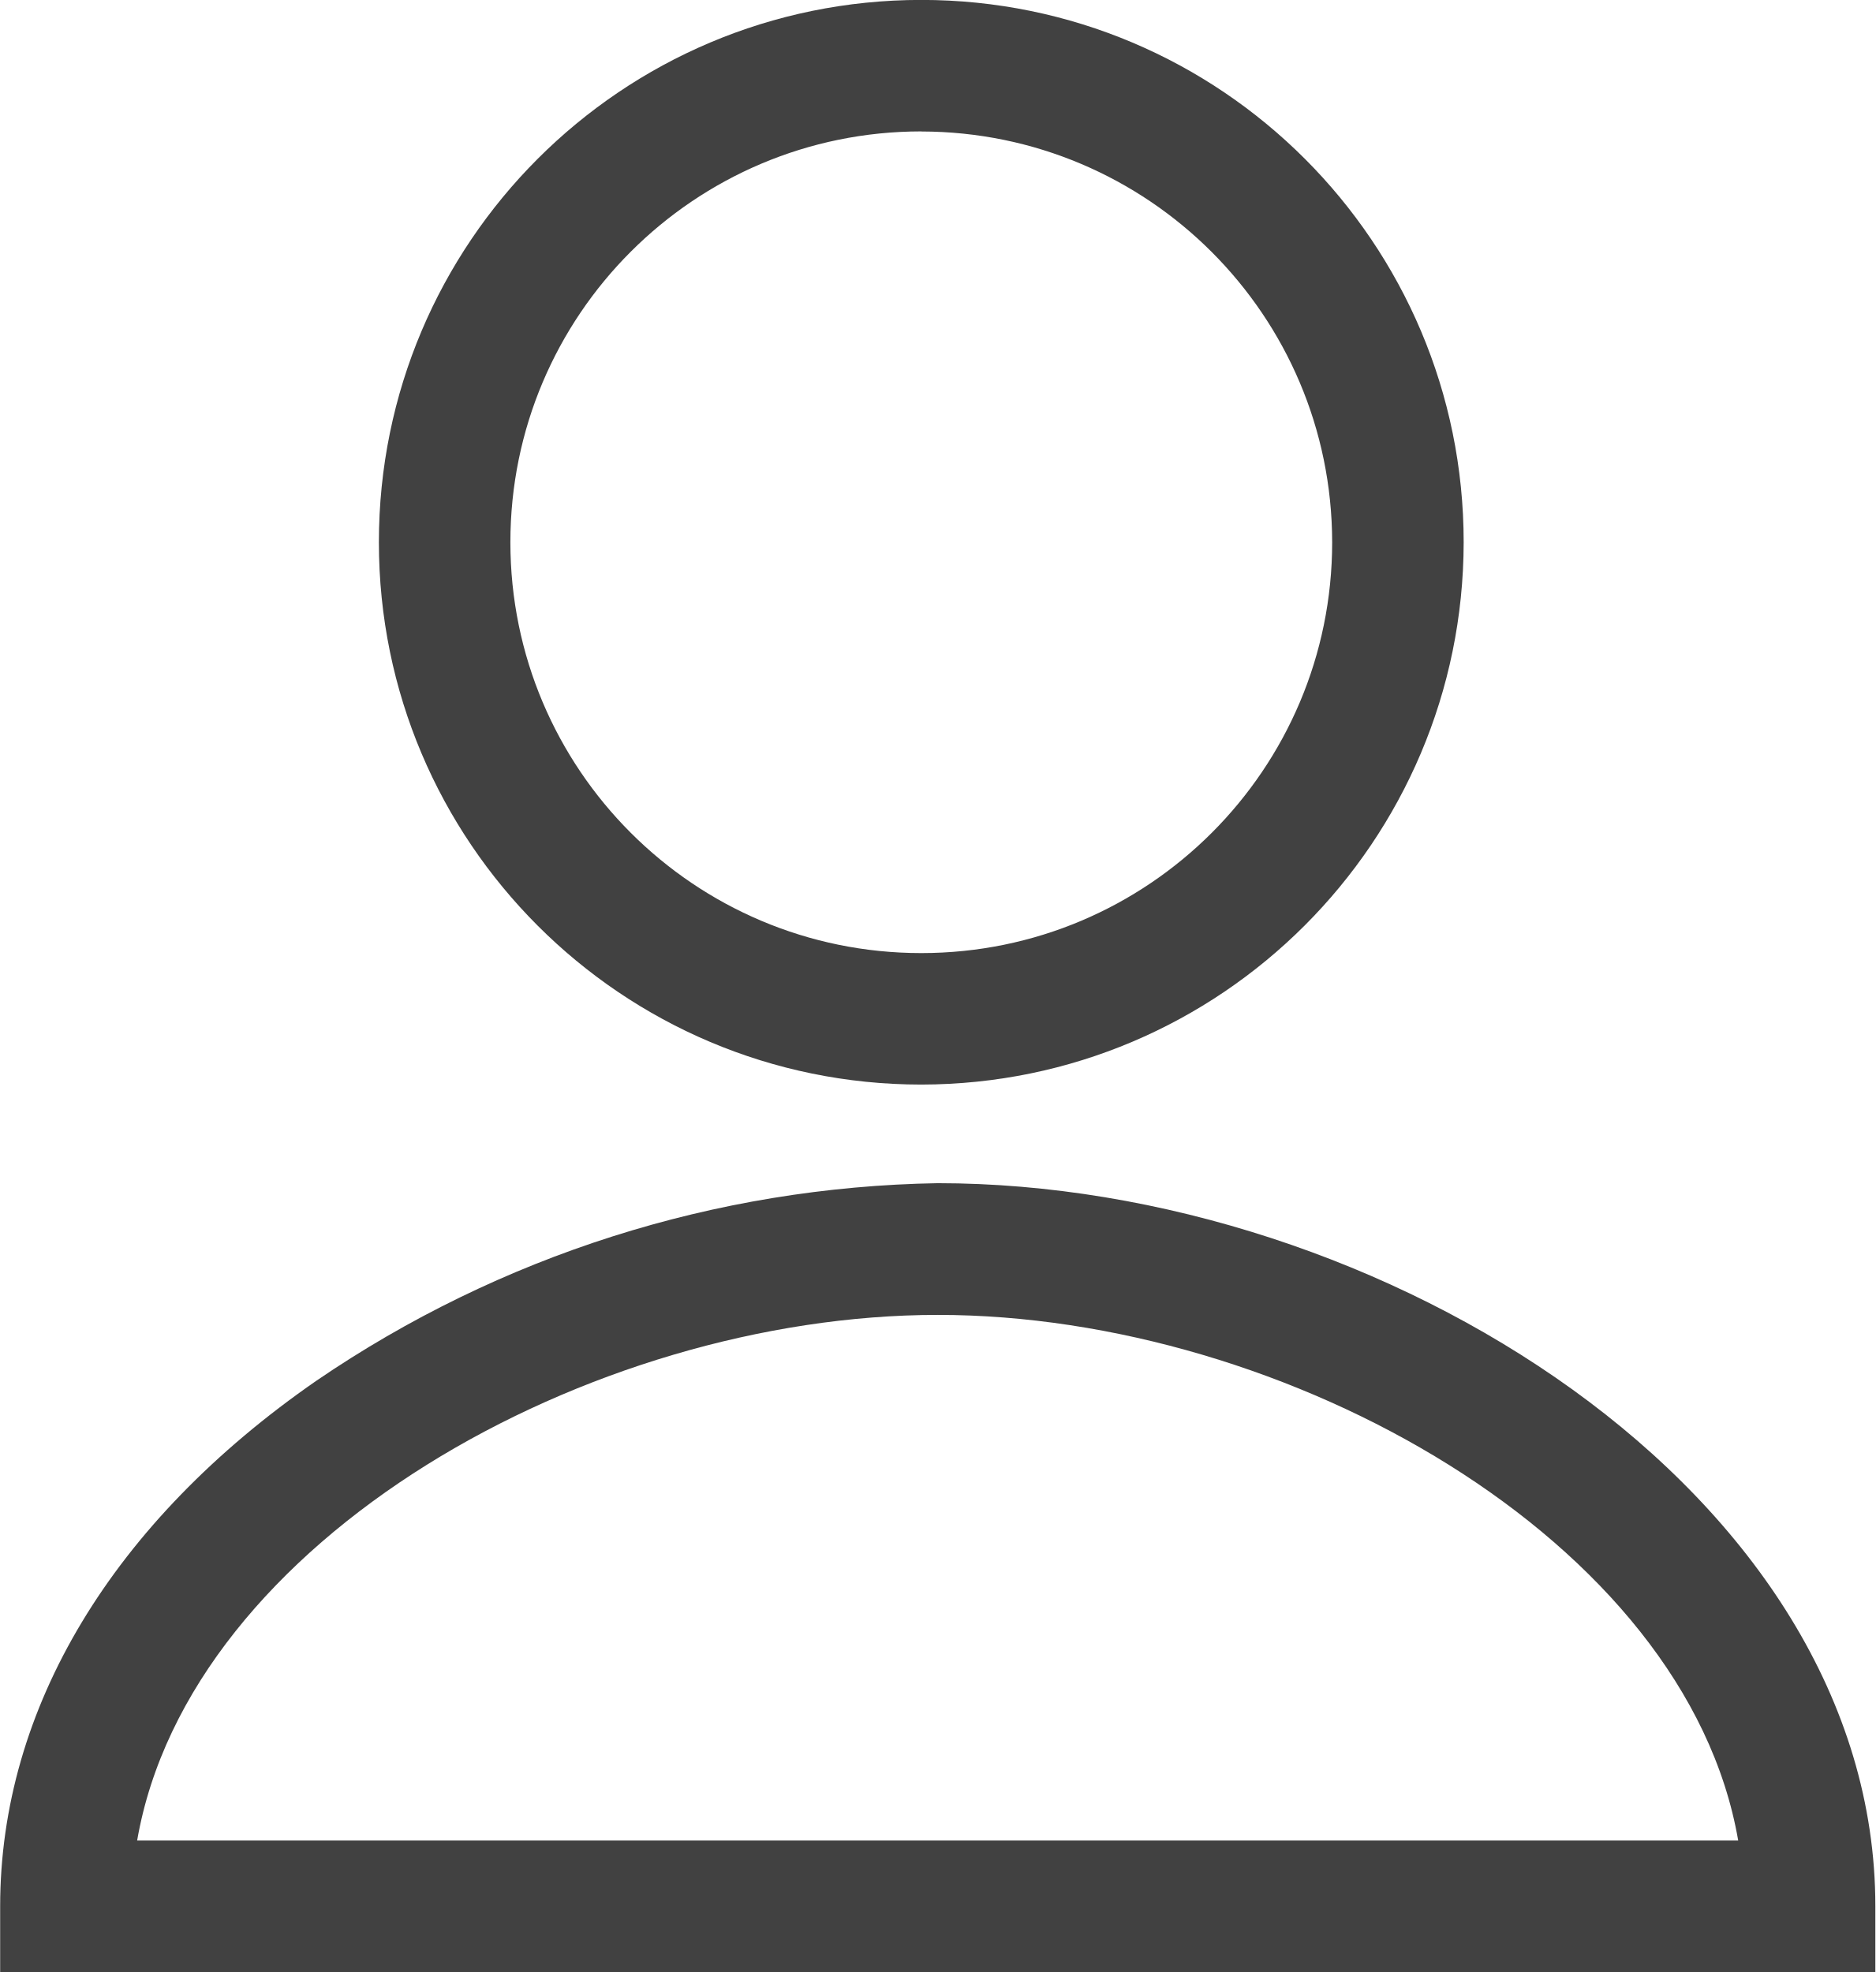
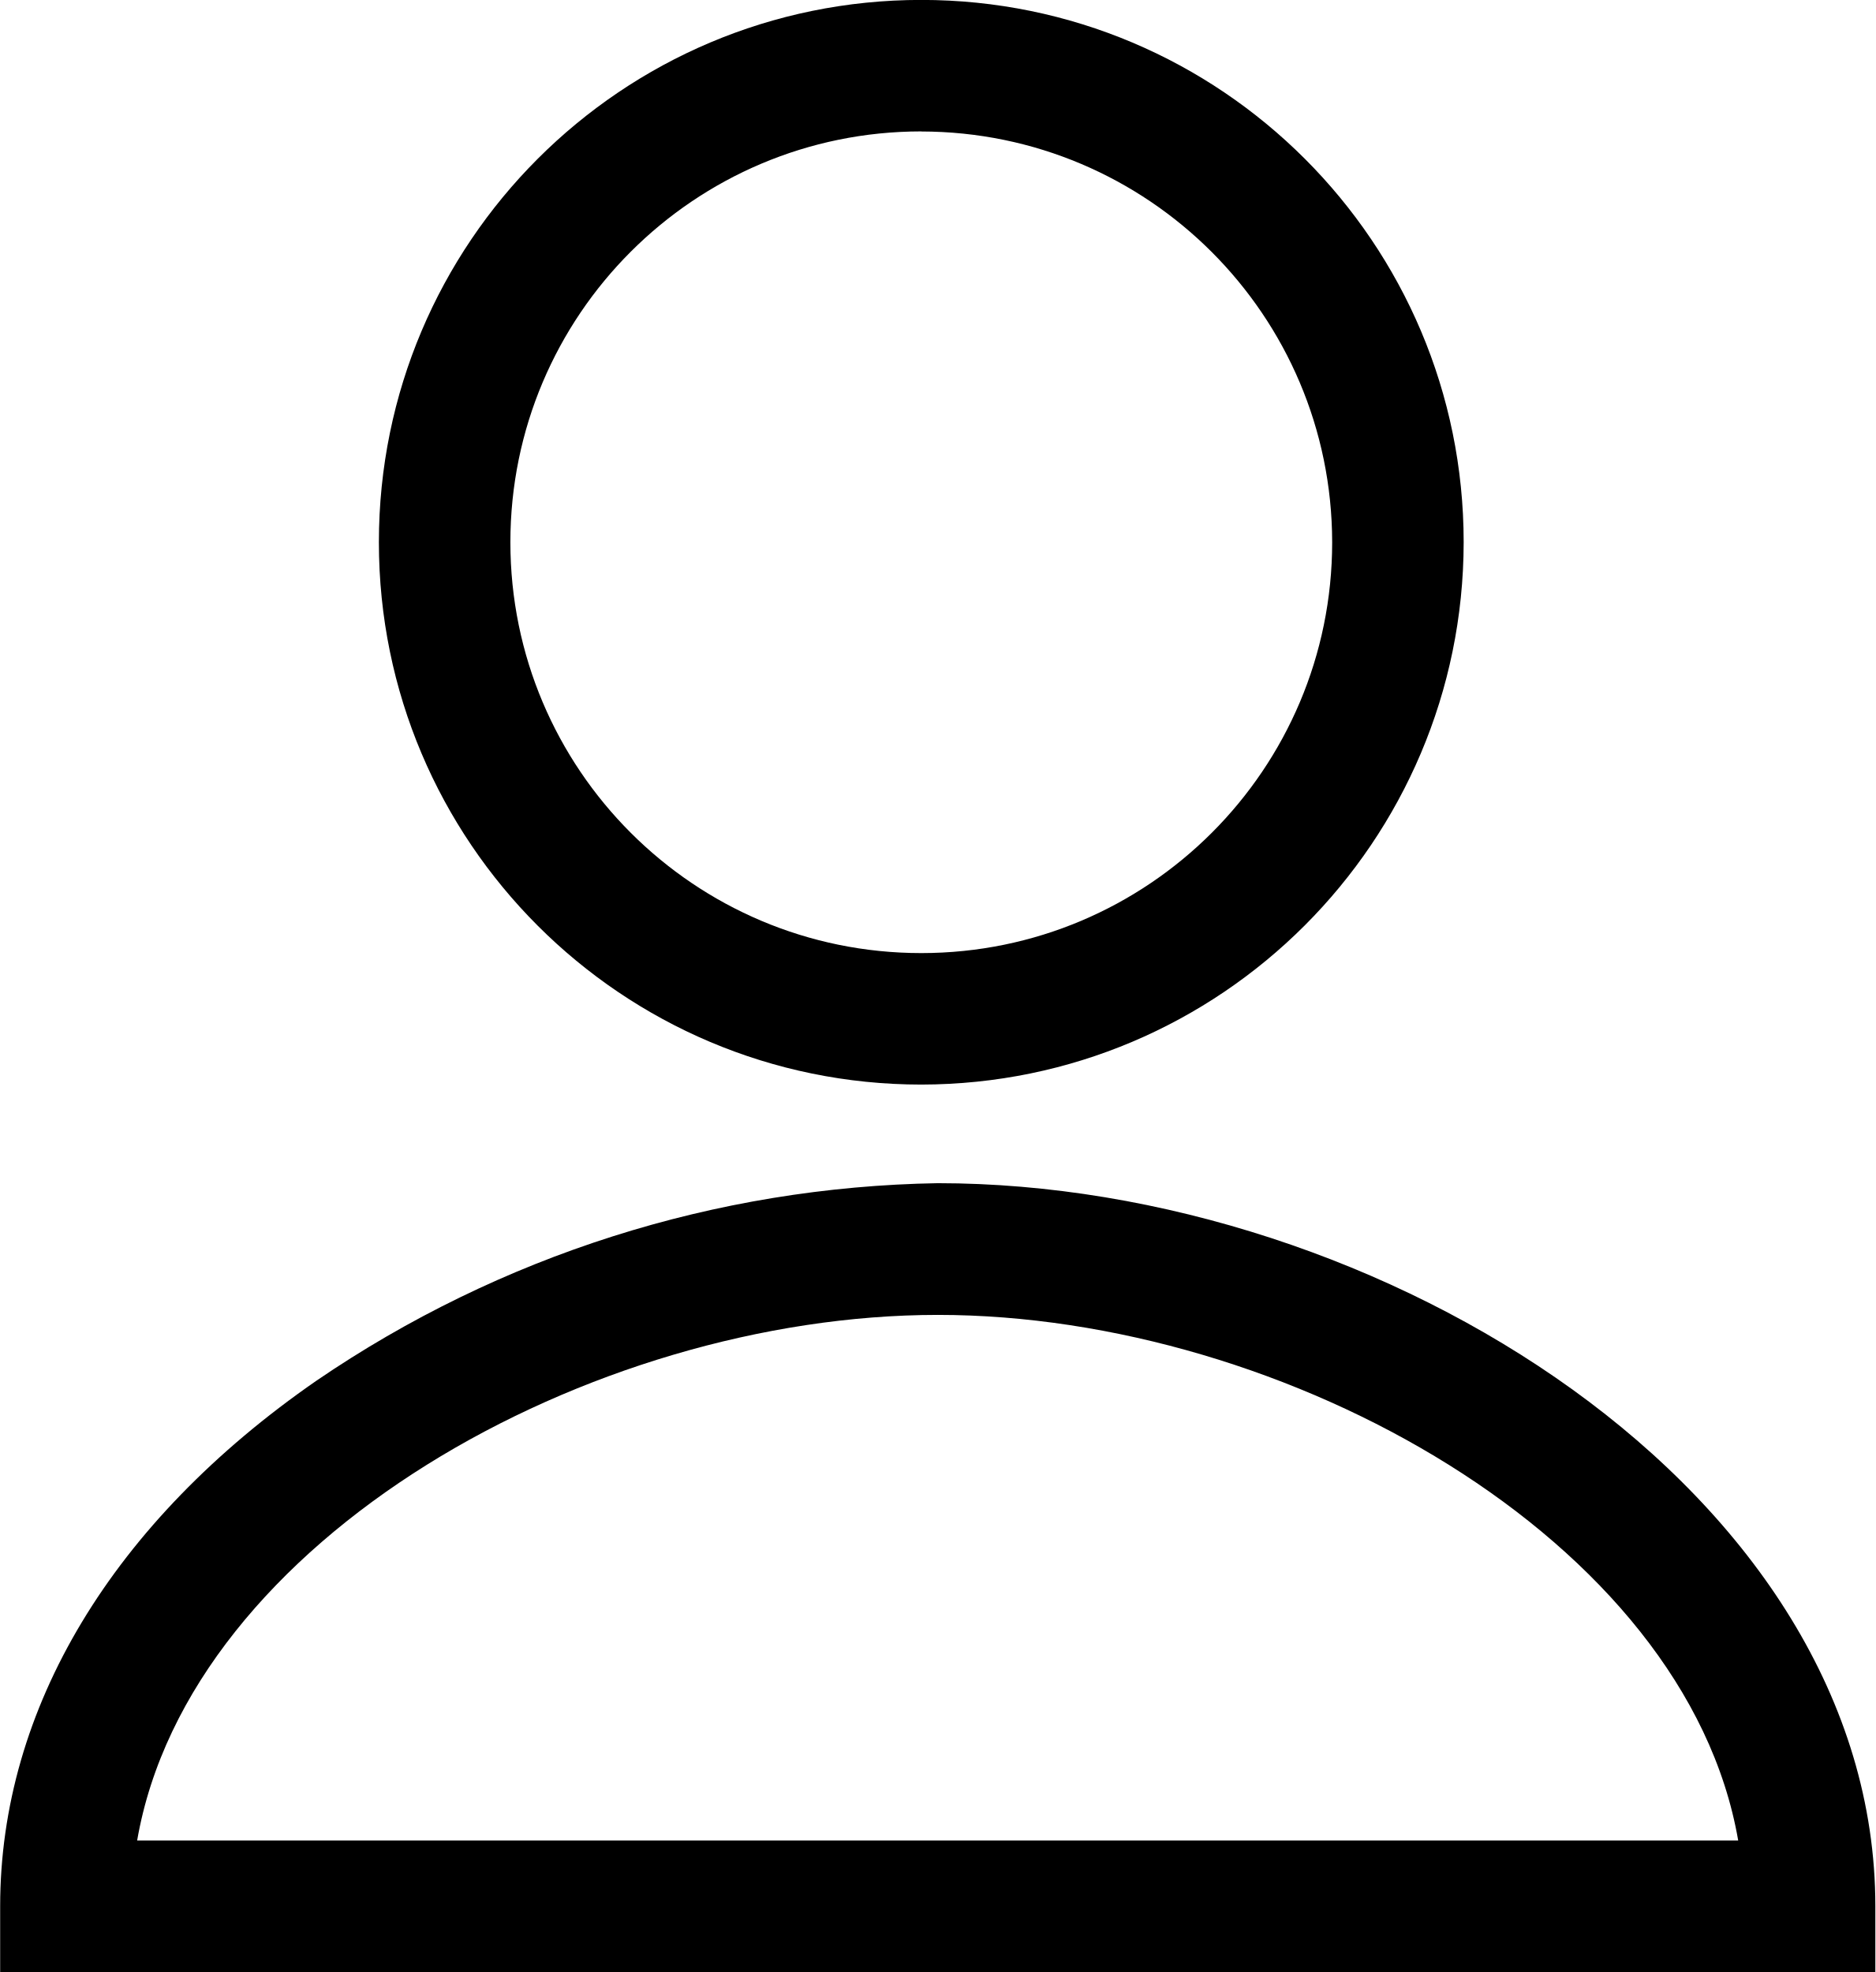
<svg xmlns="http://www.w3.org/2000/svg" width="23.902" height="25.137">
-   <defs>
-     <style>.a{fill:#414141}</style>
-   </defs>
  <path class="a" d="M11.742 13.825a6.913 6.913 0 1 1 6.913-6.913 6.921 6.921 0 0 1-6.913 6.913zm0-12.15a5.237 5.237 0 1 0 5.237 5.237 5.243 5.243 0 0 0-5.237-5.236zM23.902 25.137H.002v-.838c0-2.522 1.432-4.9 4.032-6.7a14.475 14.475 0 0 1 7.917-2.517c5.642 0 11.951 3.942 11.951 9.217zM1.748 23.461h20.406c-.663-3.835-5.769-6.7-10.2-6.7s-9.543 2.865-10.206 6.7z" />
</svg>
